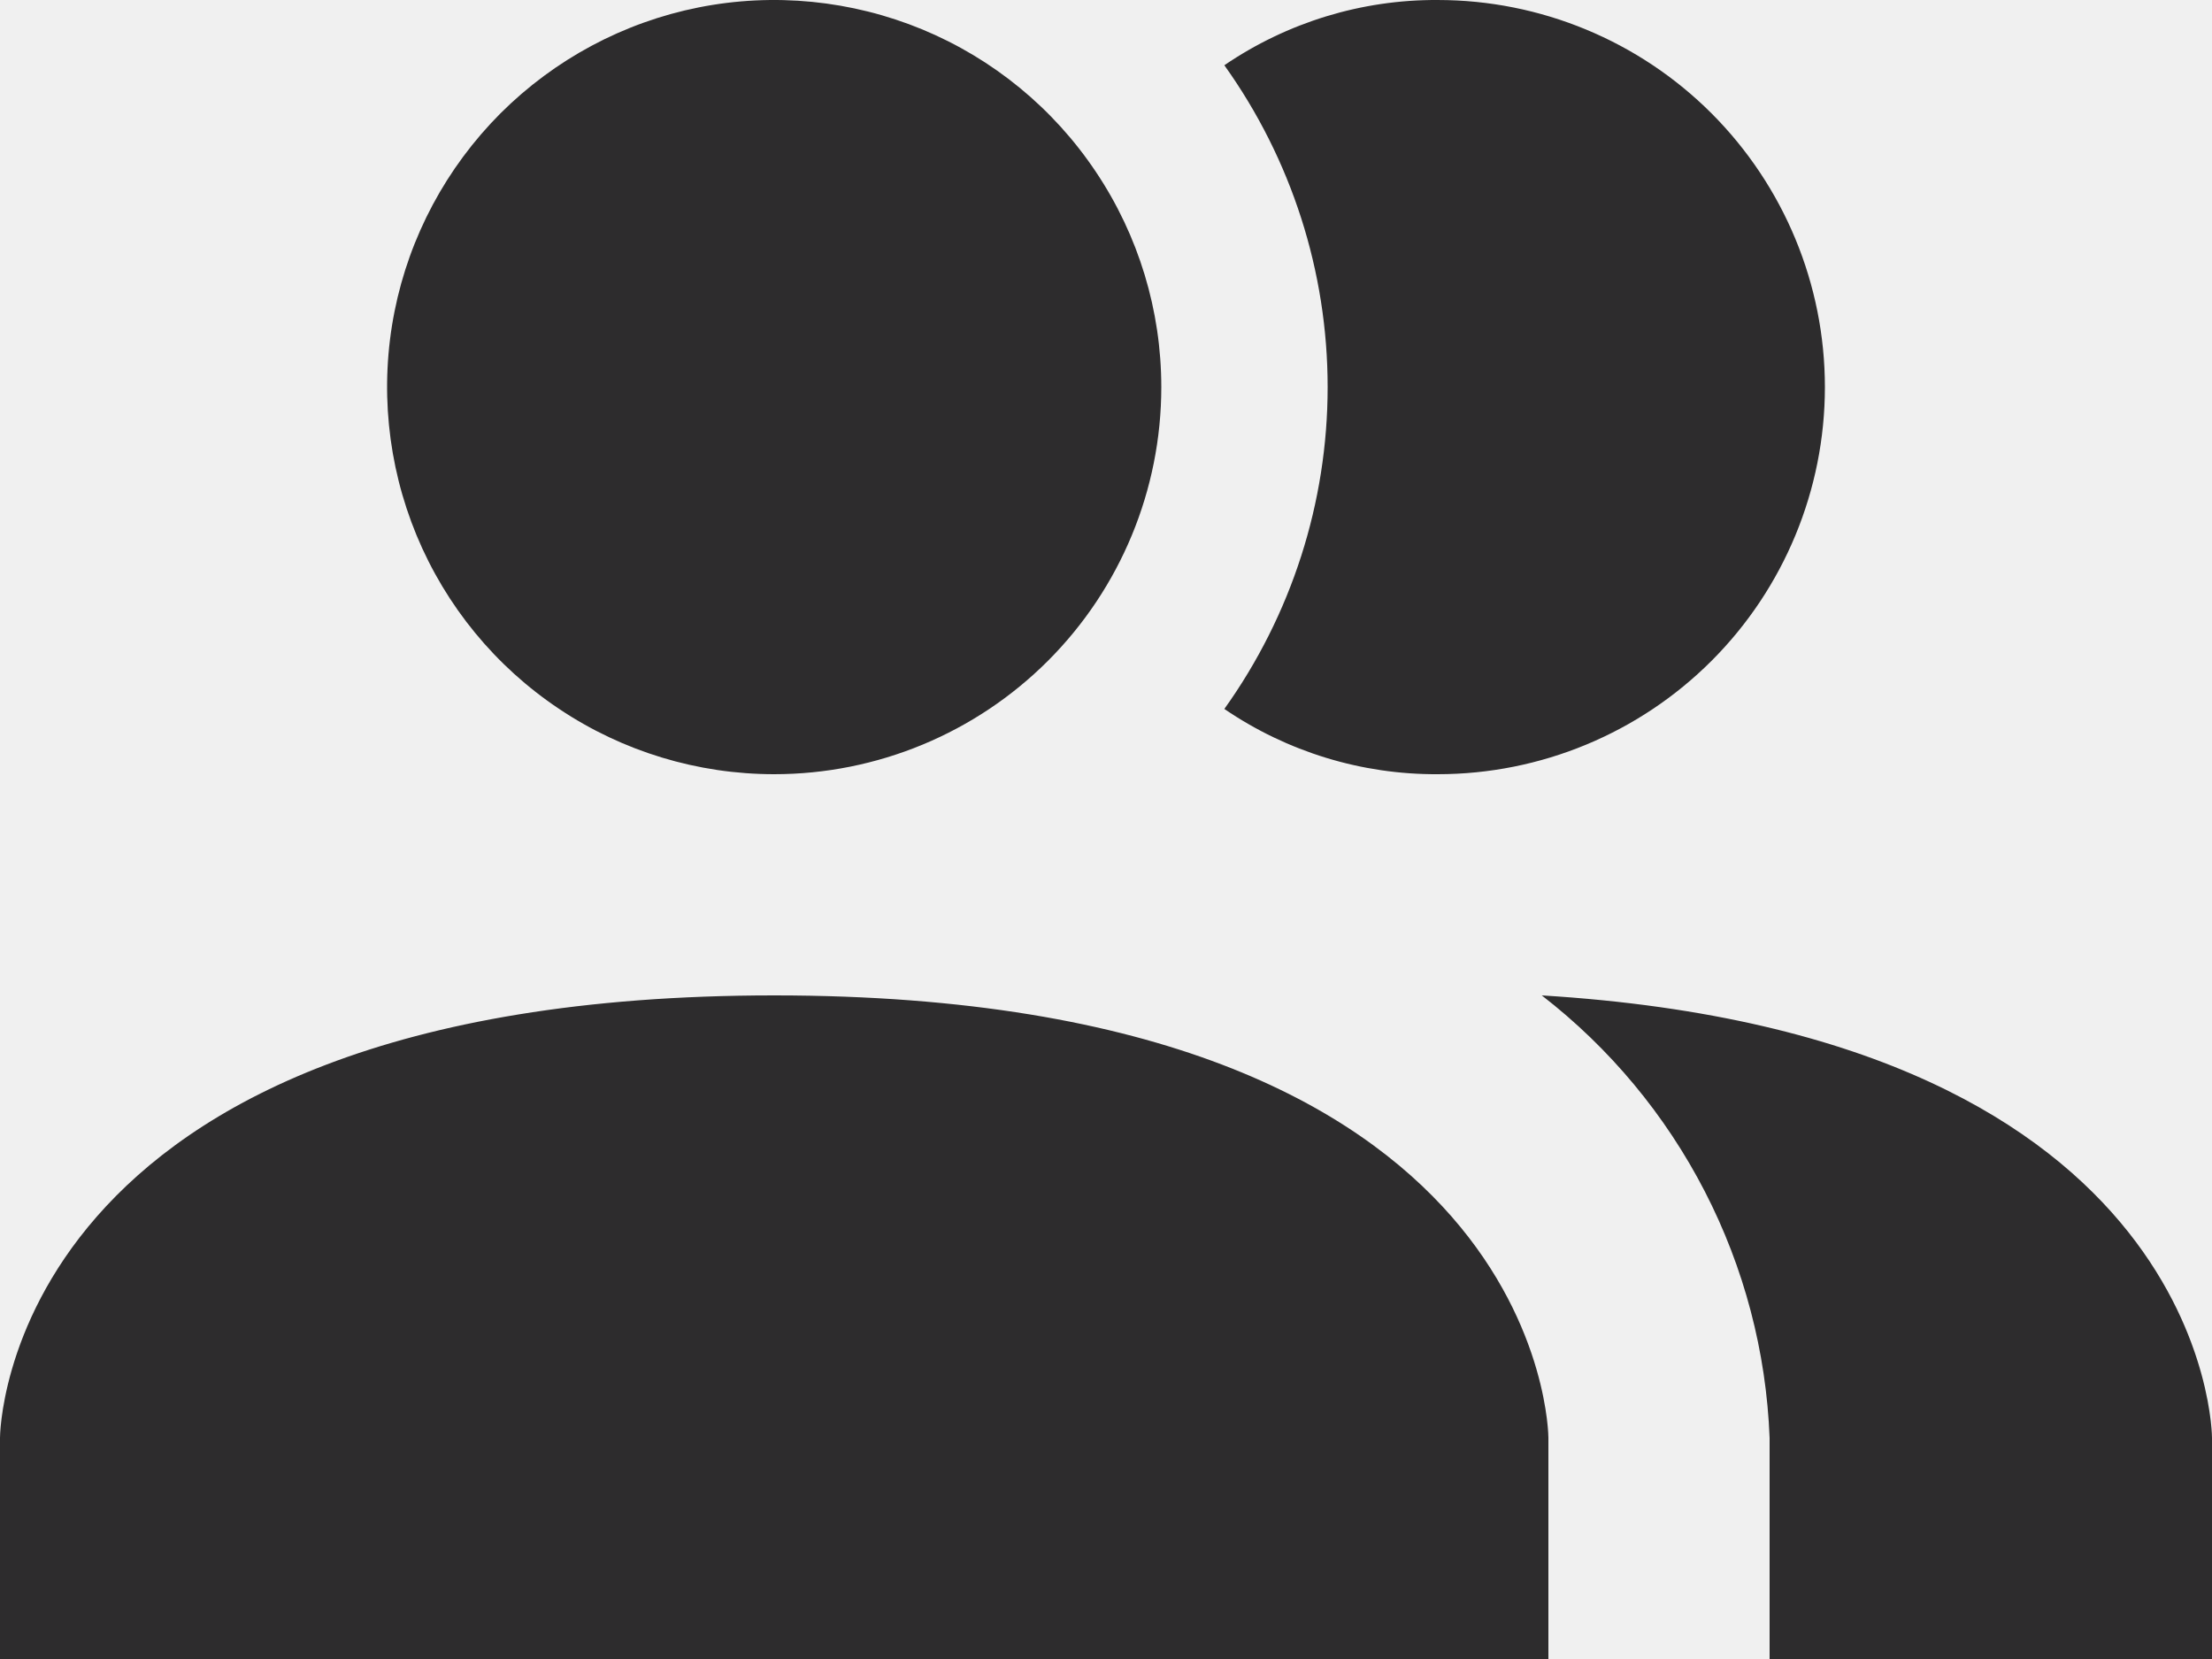
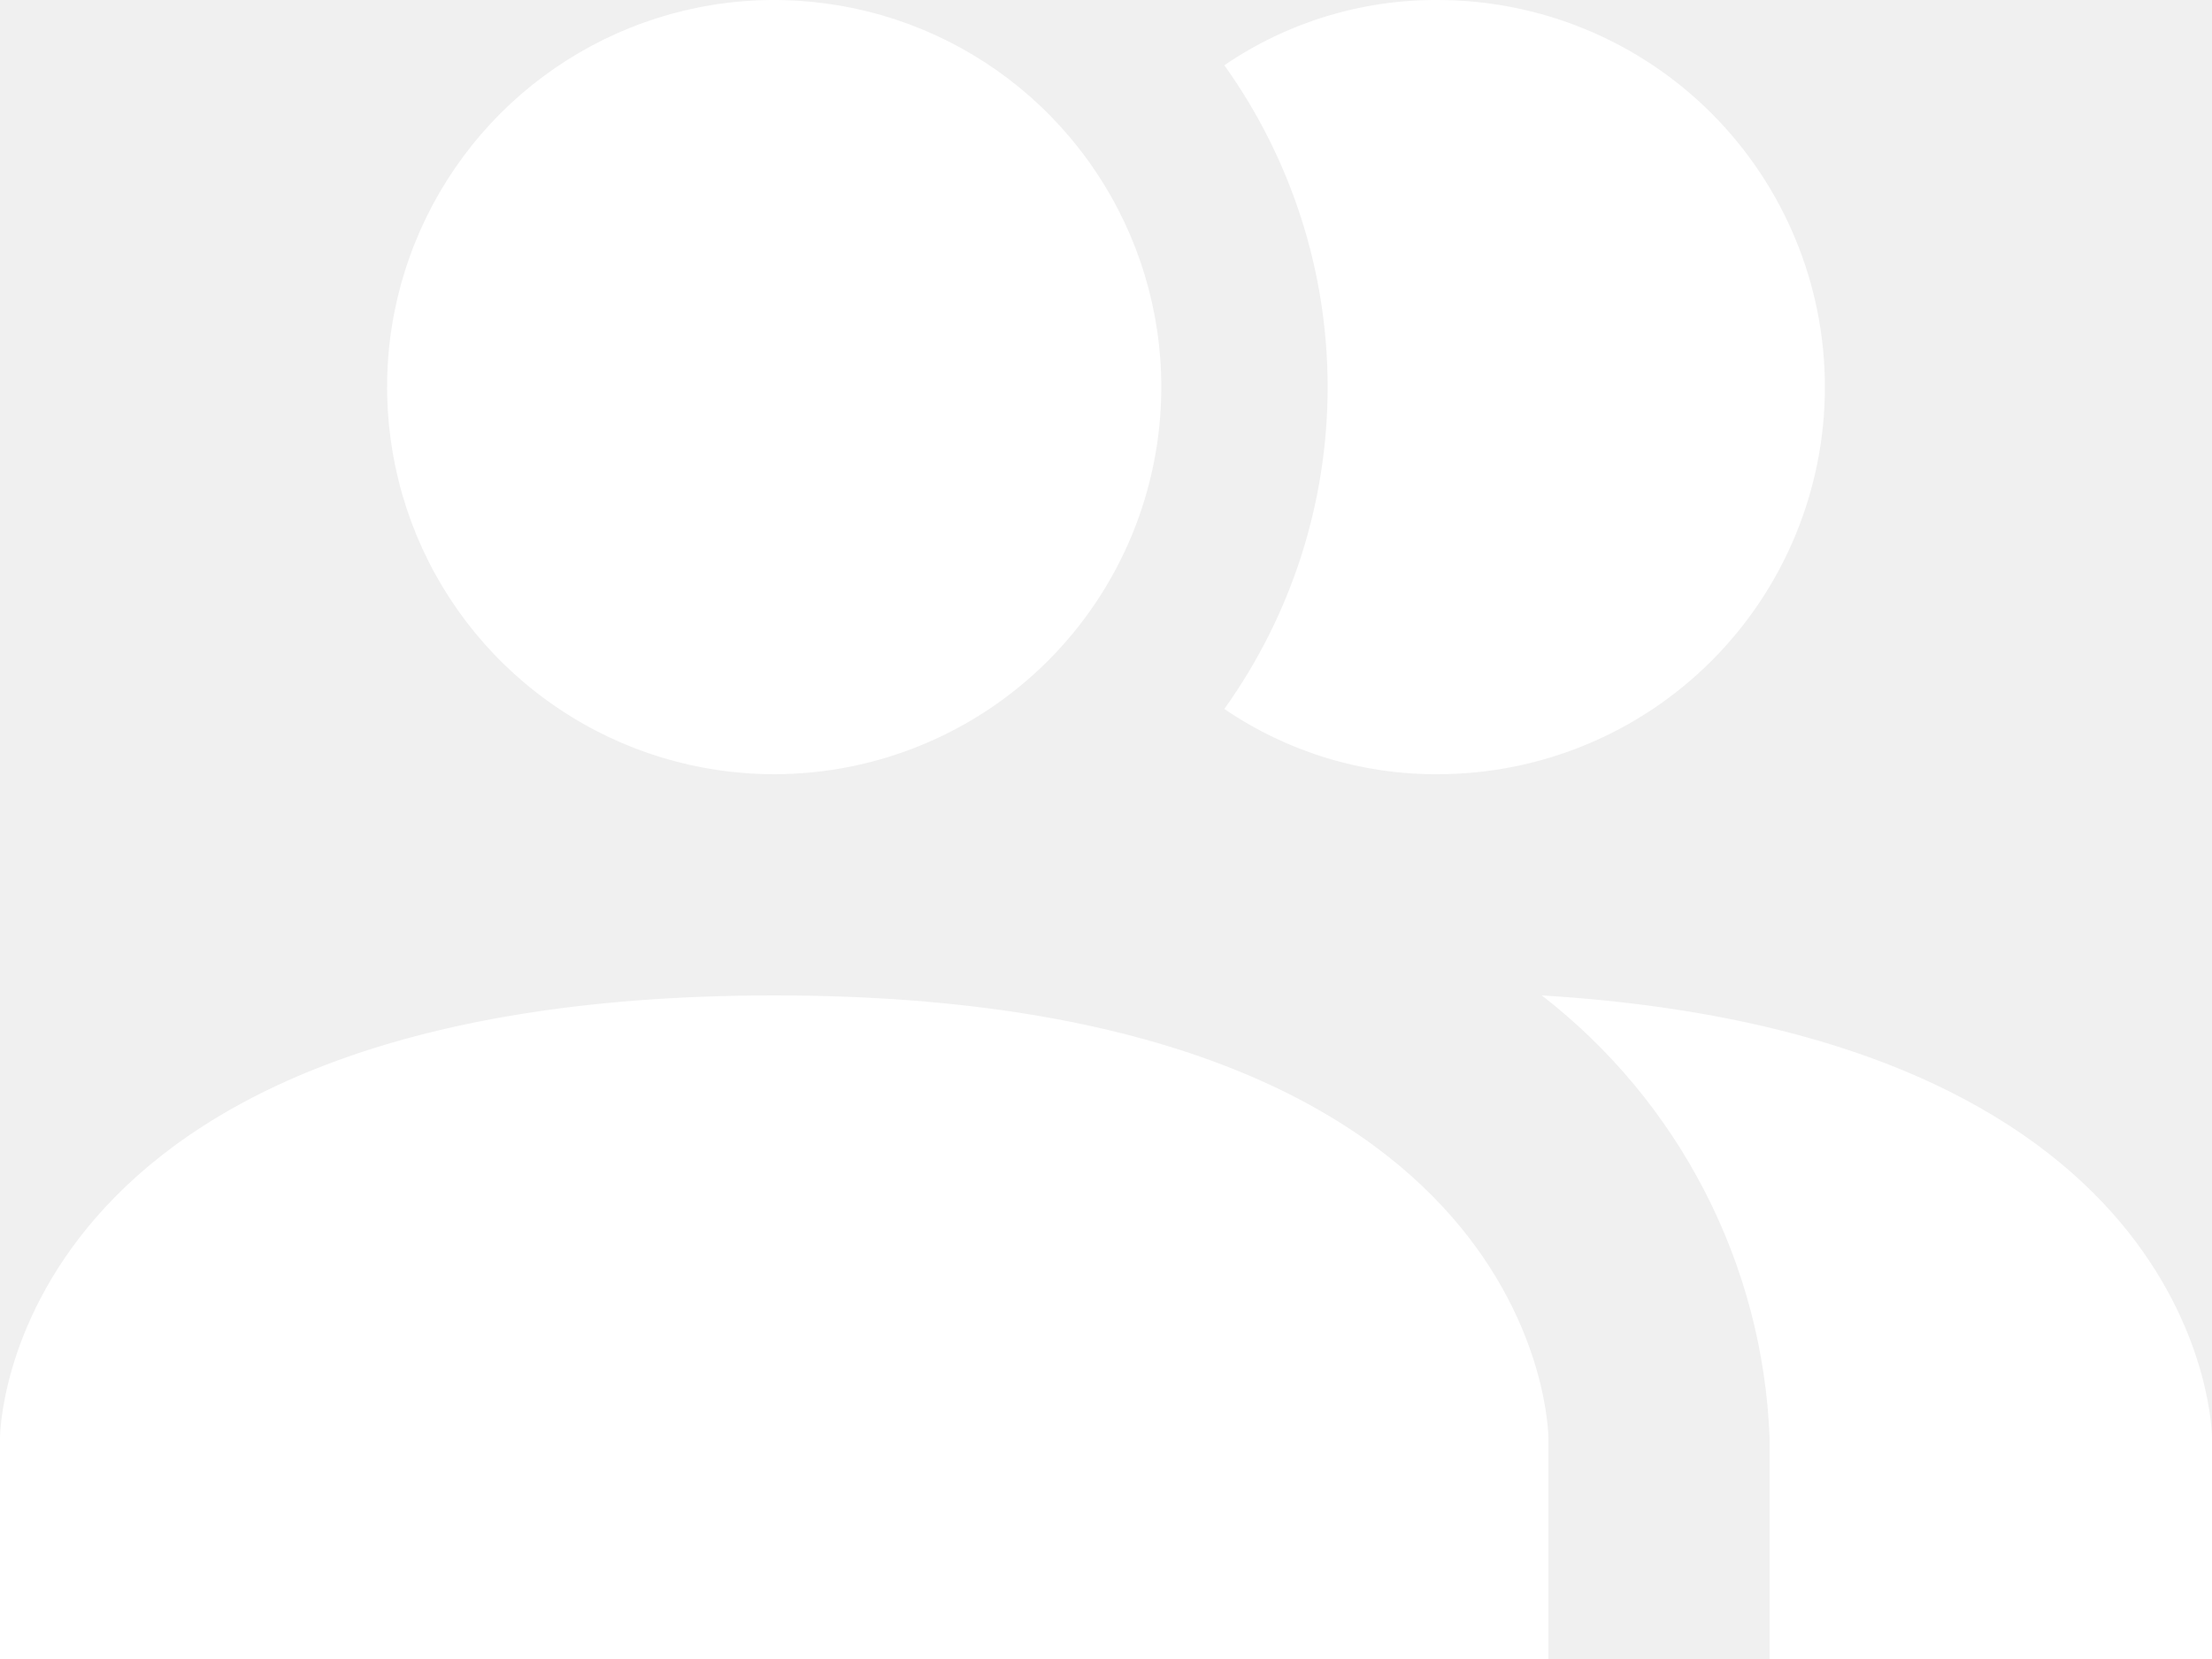
<svg xmlns="http://www.w3.org/2000/svg" width="20" height="15" viewBox="0 0 20 15" fill="none">
-   <path d="M14 13V15H0V13C0 13 0 9 7 9C14 9 14 13 14 13ZM10.5 3.5C10.5 2.808 10.295 2.131 9.91 1.556C9.526 0.98 8.979 0.531 8.339 0.266C7.7 0.002 6.996 -0.068 6.317 0.067C5.638 0.202 5.015 0.536 4.525 1.025C4.036 1.515 3.702 2.138 3.567 2.817C3.432 3.496 3.502 4.2 3.766 4.839C4.031 5.479 4.48 6.026 5.056 6.41C5.631 6.795 6.308 7 7 7C7.928 7 8.819 6.631 9.475 5.975C10.131 5.319 10.5 4.428 10.5 3.5ZM13.94 9C14.555 9.476 15.058 10.081 15.414 10.772C15.77 11.463 15.97 12.223 16 13V15H20V13C20 13 20 9.37 13.94 9ZM13 5.2579e-05C12.312 -0.004 11.639 0.202 11.07 0.59C11.677 1.439 12.004 2.456 12.004 3.5C12.004 4.544 11.677 5.561 11.07 6.41C11.639 6.798 12.312 7.004 13 7C13.928 7 14.819 6.631 15.475 5.975C16.131 5.319 16.5 4.428 16.5 3.5C16.5 2.572 16.131 1.682 15.475 1.025C14.819 0.369 13.928 5.2579e-05 13 5.2579e-05Z" fill="#2D2C2D" />
+   <path d="M14 13V15H0V13C0 13 0 9 7 9C14 9 14 13 14 13ZM10.5 3.5C10.5 2.808 10.295 2.131 9.91 1.556C9.526 0.98 8.979 0.531 8.339 0.266C7.7 0.002 6.996 -0.068 6.317 0.067C5.638 0.202 5.015 0.536 4.525 1.025C4.036 1.515 3.702 2.138 3.567 2.817C3.432 3.496 3.502 4.2 3.766 4.839C4.031 5.479 4.48 6.026 5.056 6.41C5.631 6.795 6.308 7 7 7C7.928 7 8.819 6.631 9.475 5.975C10.131 5.319 10.5 4.428 10.5 3.5ZM13.94 9C14.555 9.476 15.058 10.081 15.414 10.772C15.77 11.463 15.97 12.223 16 13V15H20V13C20 13 20 9.37 13.94 9ZM13 5.2579e-05C12.312 -0.004 11.639 0.202 11.07 0.59C11.677 1.439 12.004 2.456 12.004 3.5C12.004 4.544 11.677 5.561 11.07 6.41C11.639 6.798 12.312 7.004 13 7C13.928 7 14.819 6.631 15.475 5.975C16.131 5.319 16.5 4.428 16.5 3.5C16.5 2.572 16.131 1.682 15.475 1.025C14.819 0.369 13.928 5.2579e-05 13 5.2579e-05Z" fill="white" />
</svg>
